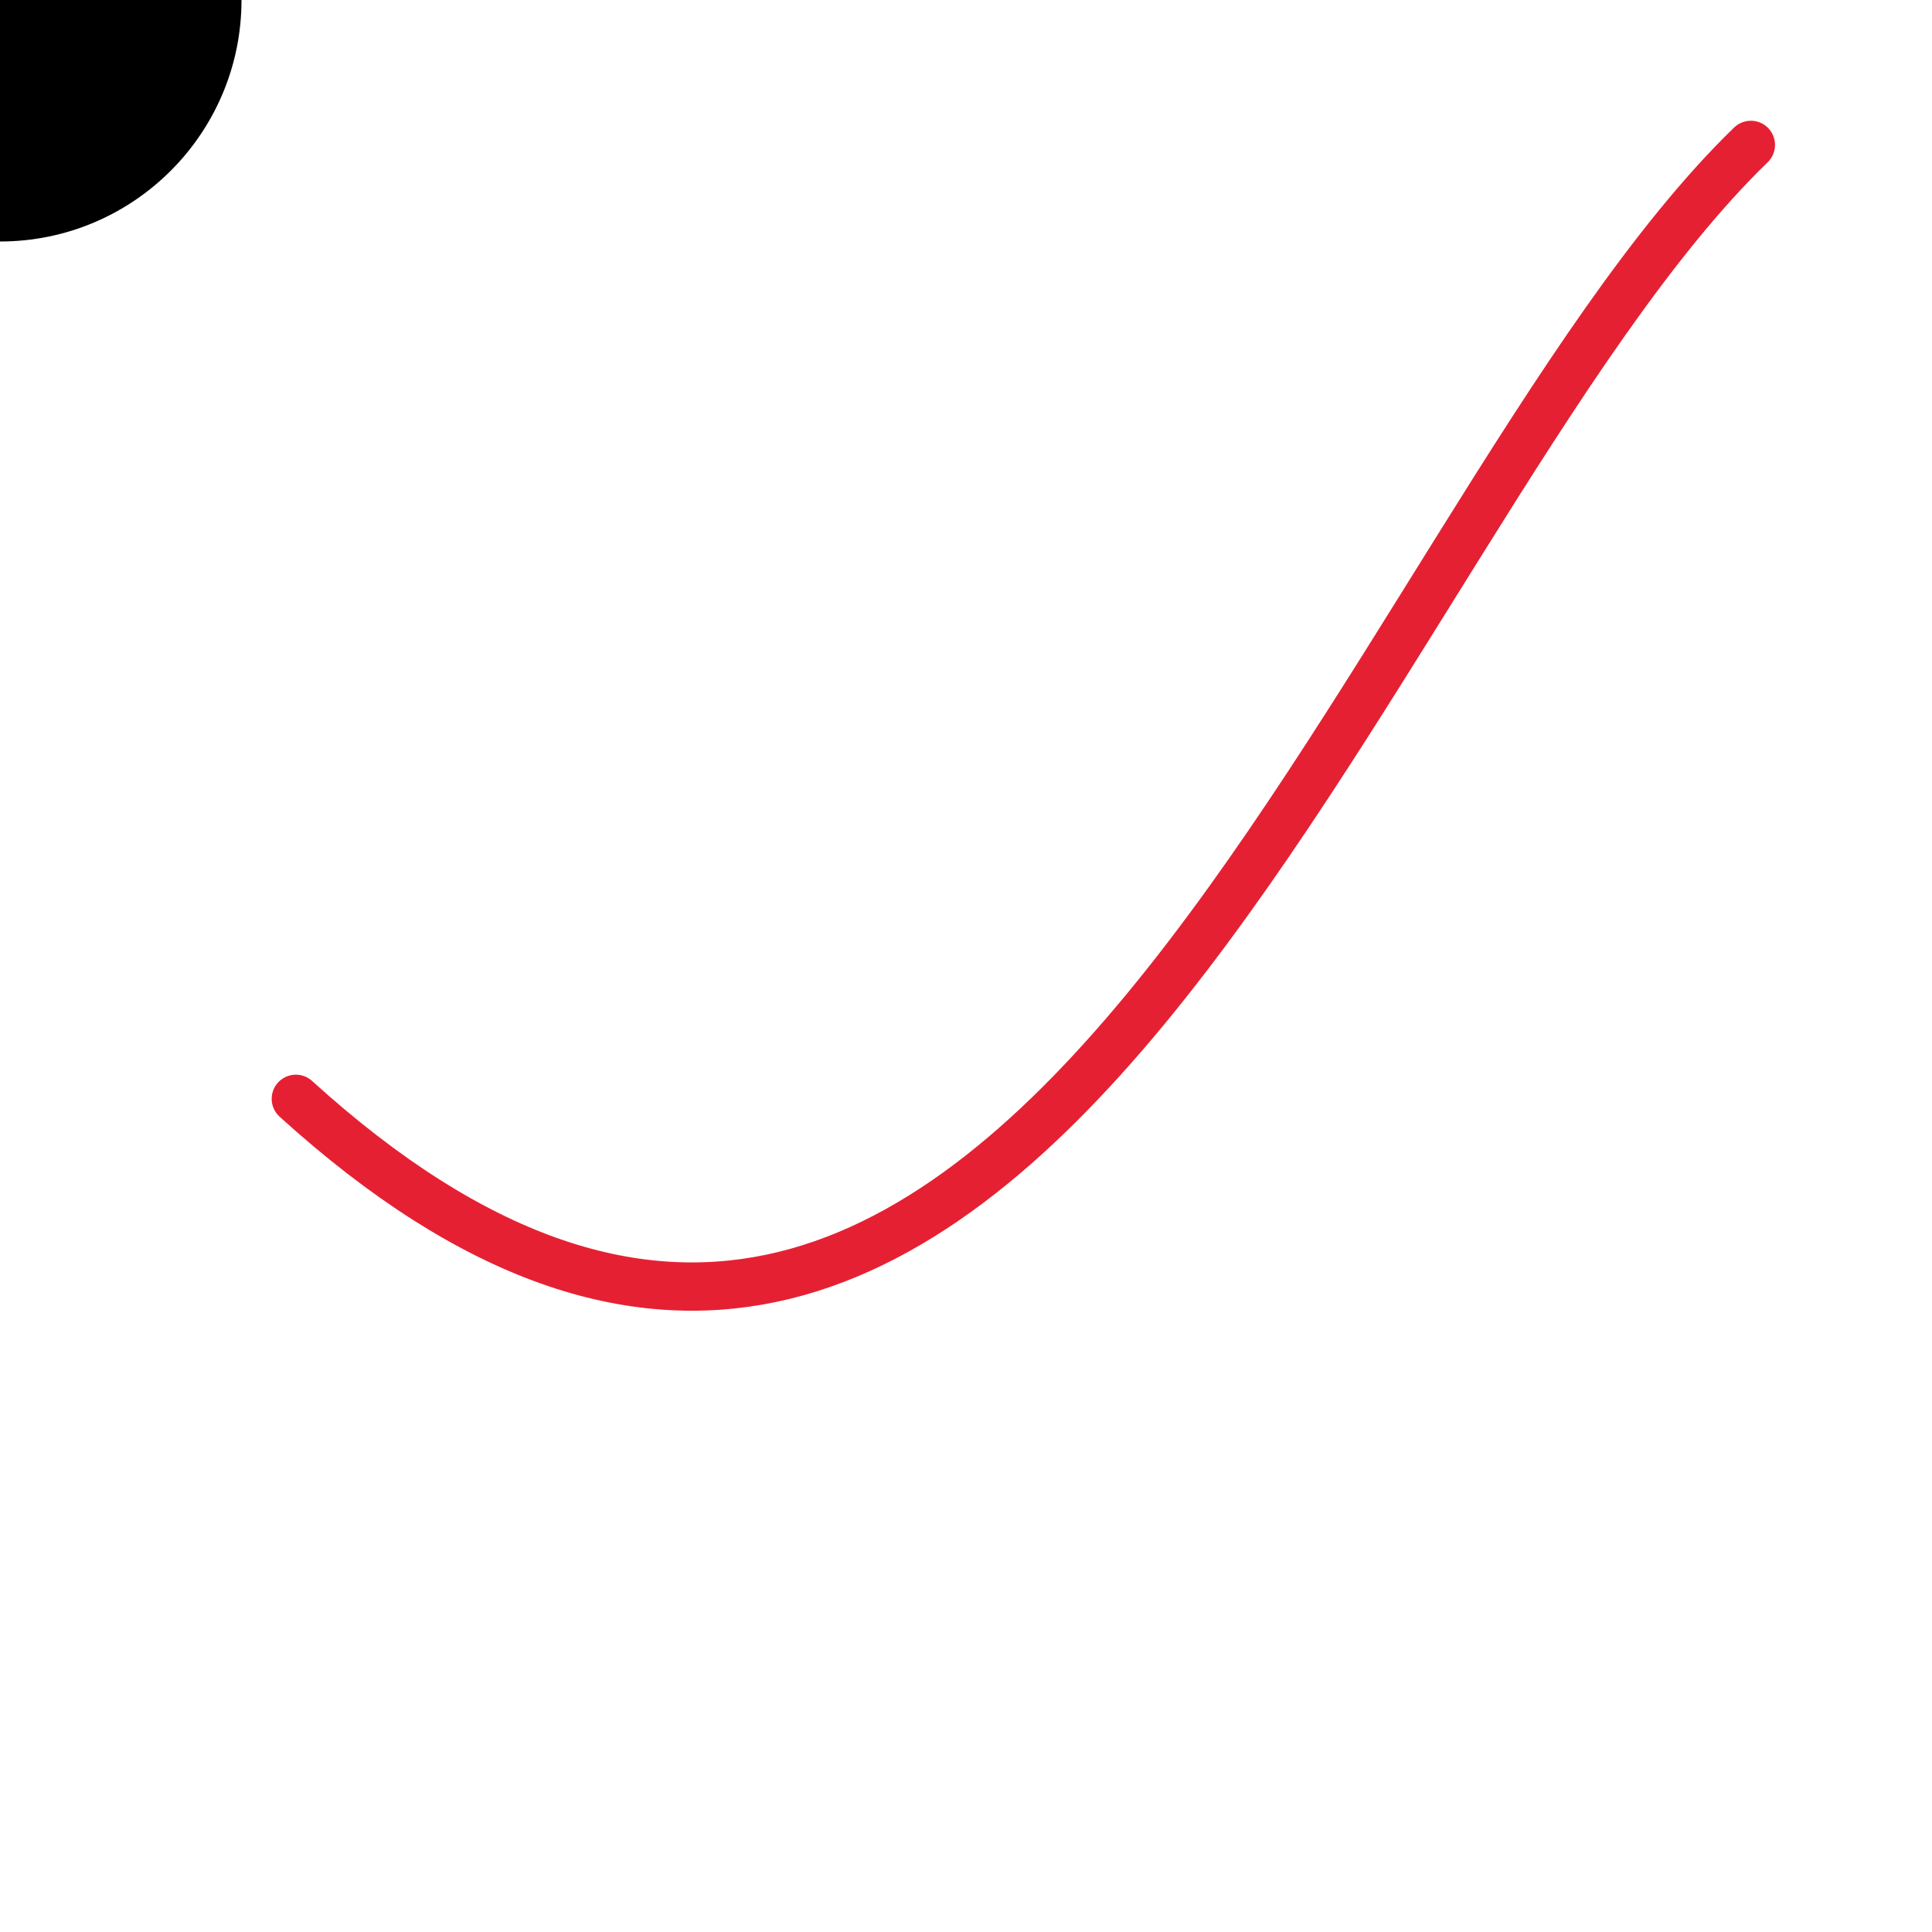
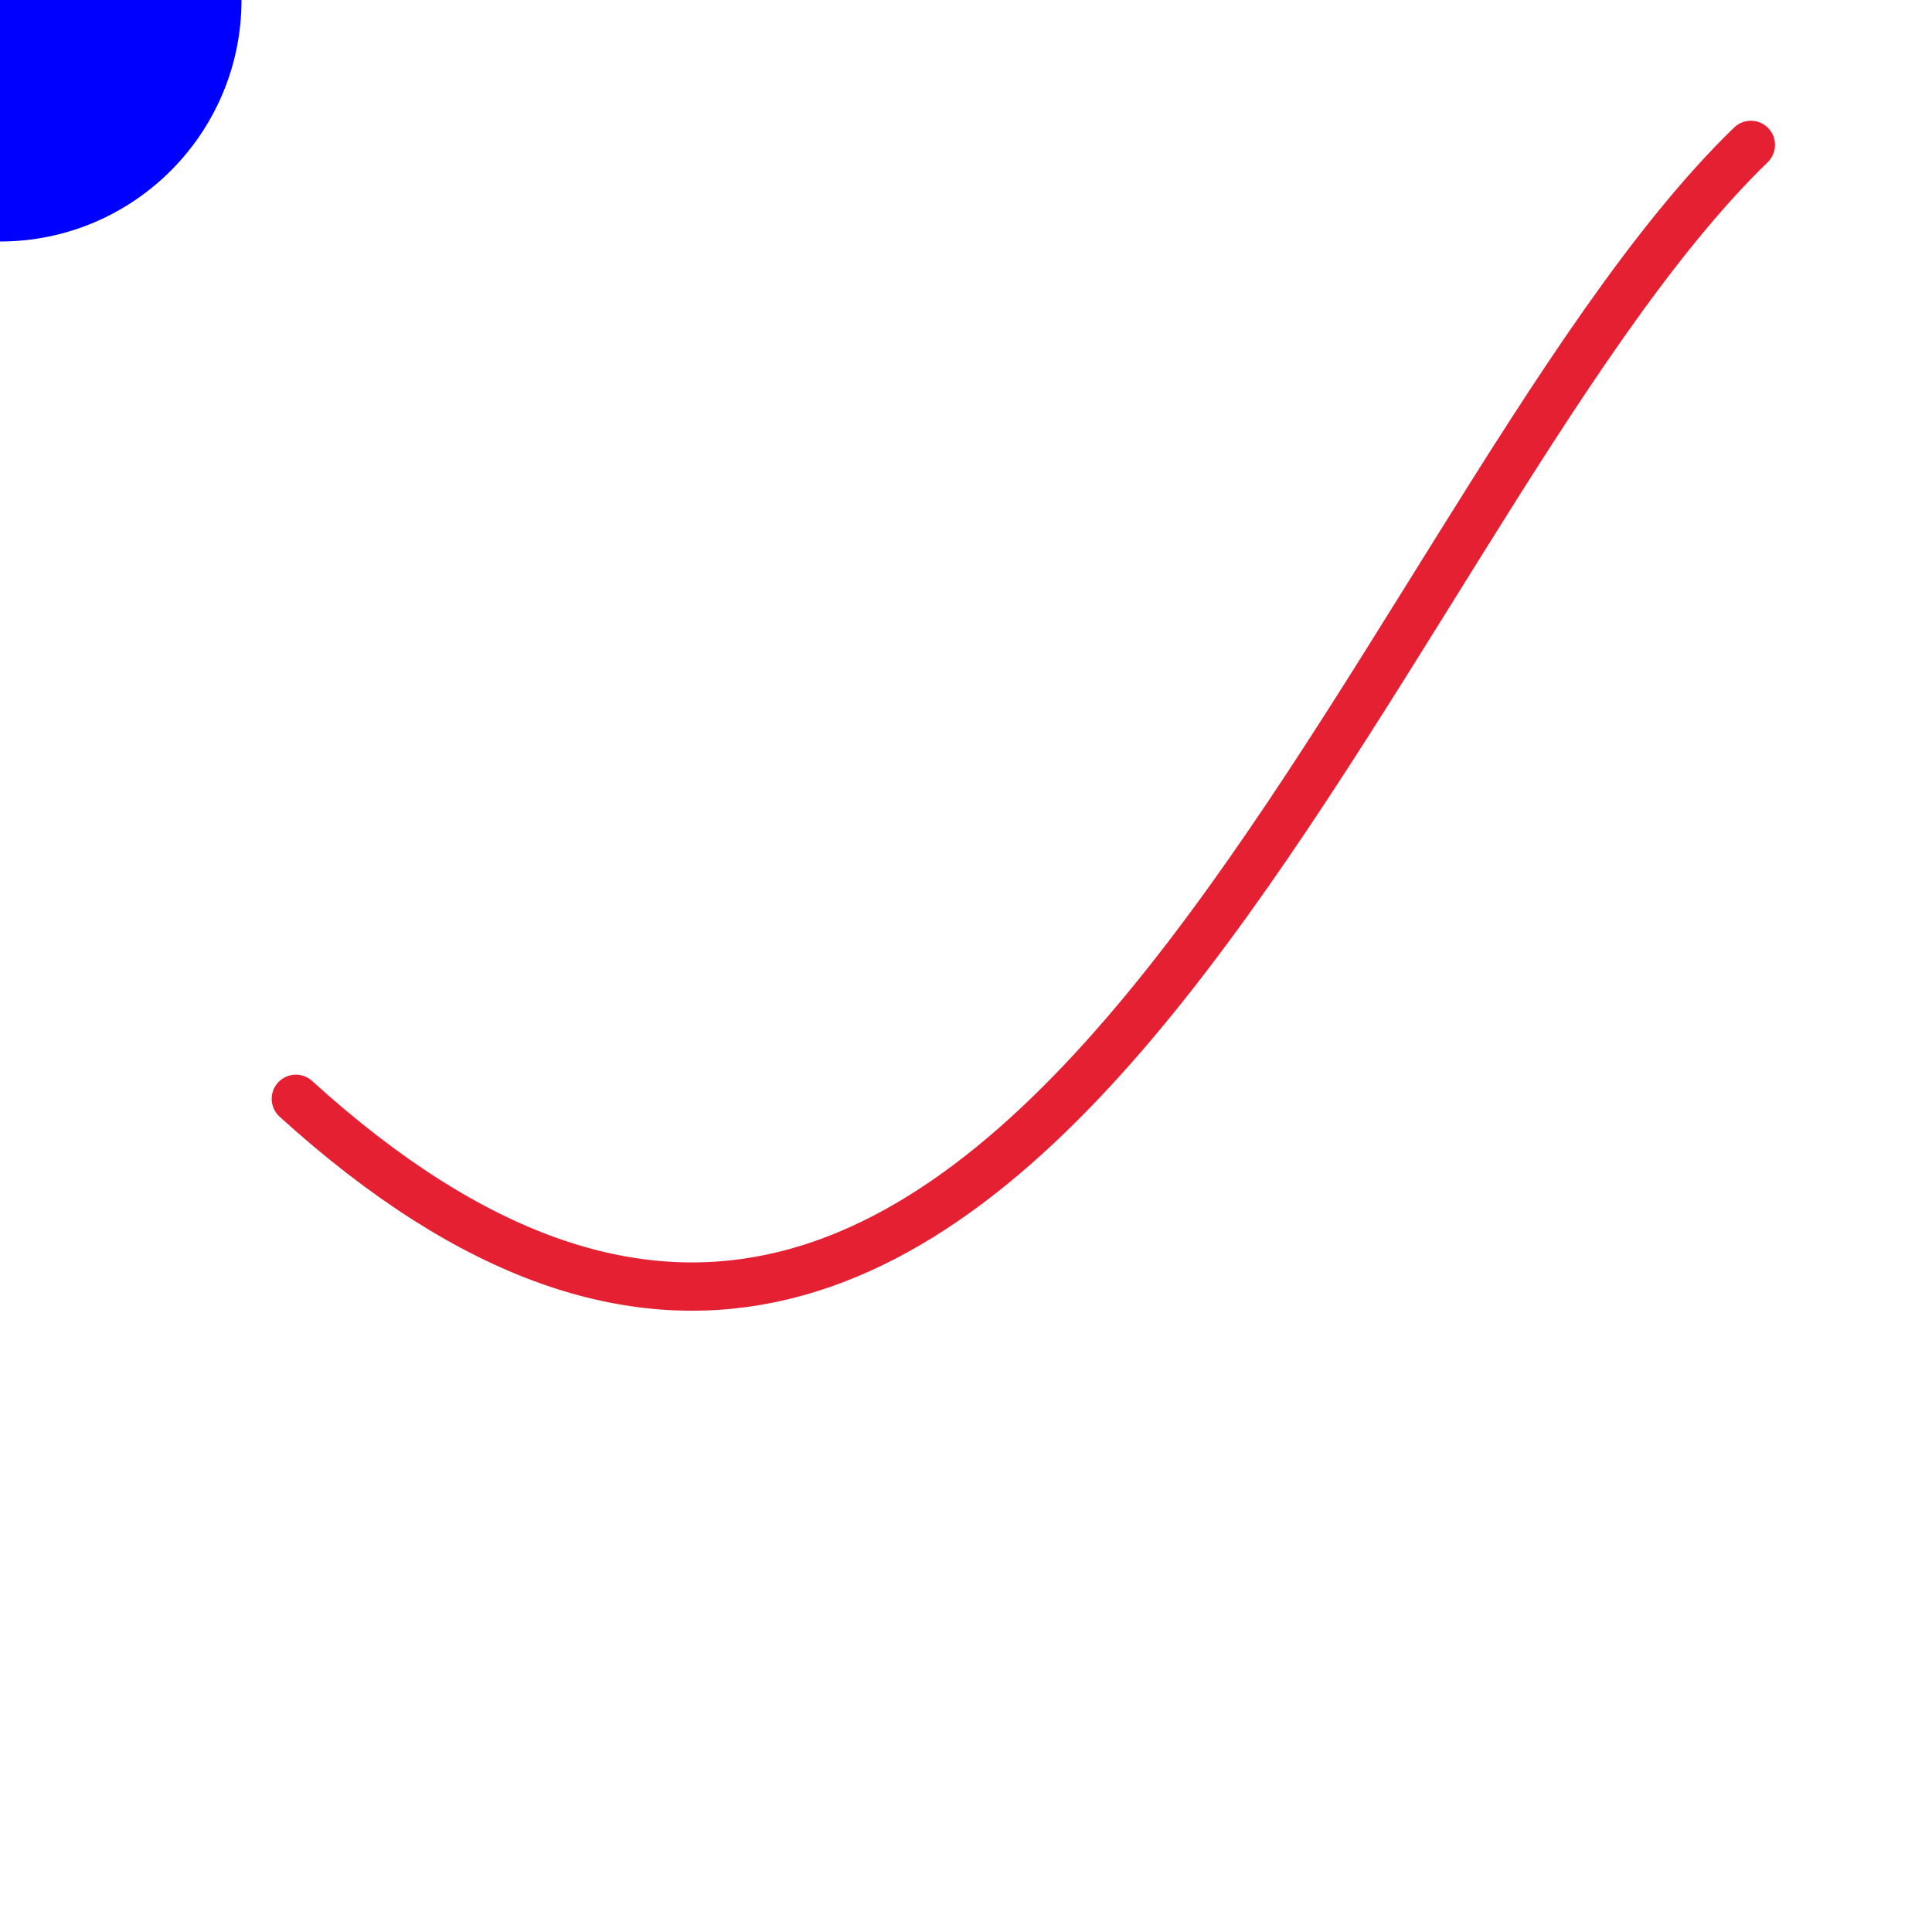
<svg xmlns="http://www.w3.org/2000/svg" xmlns:xlink="http://www.w3.org/1999/xlink" preserveAspectRatio="xMidYMid meet" width="80" height="80" viewBox="0 0 80 80" style="width:100%;height:100%">
  <defs>
    <animateMotion repeatCount="indefinite" dur="1.017s" begin="0s" xlink:href="#_R_G_L_0_G" fill="freeze" keyTimes="0;1" path="M12.25 45.5 C42,72.5 56.25,21.75 72.5,6 " keyPoints="0;1" keySplines="0.167 0.167 0.833 0.833" calcMode="spline" />
    <animate attributeType="XML" attributeName="opacity" dur="1s" from="0" to="1" xlink:href="#time_group" />
  </defs>
  <g id="_R_G">
    <g id="_R_G_L_1_G">
      <path id="_R_G_L_1_G_D_0_P_0" stroke="#e62033" stroke-linecap="round" stroke-linejoin="round" fill="none" stroke-width="2" stroke-opacity="1" d=" M12.25 45.5 C42,72.5 56.25,21.75 72.5,6 " />
    </g>
    <g id="_R_G_L_0_G">
-       <path id="_R_G_L_0_G_D_0_P_0" fill="#000000" fill-opacity="1" fill-rule="nonzero" d=" M0 -10 C5.52,-10 10,-5.52 10,0 C10,5.52 5.52,10 0,10 C-5.52,10 -10,5.52 -10,0 C-10,-5.52 -5.52,-10 0,-10z " />
+       <path id="_R_G_L_0_G_D_0_P_0" fill="#0000ff" fill-opacity="1" fill-rule="nonzero" d=" M0 -10 C5.52,-10 10,-5.52 10,0 C10,5.52 5.52,10 0,10 C-5.52,10 -10,5.52 -10,0 C-10,-5.52 -5.52,-10 0,-10z " />
    </g>
  </g>
  <g id="time_group" />
</svg>
